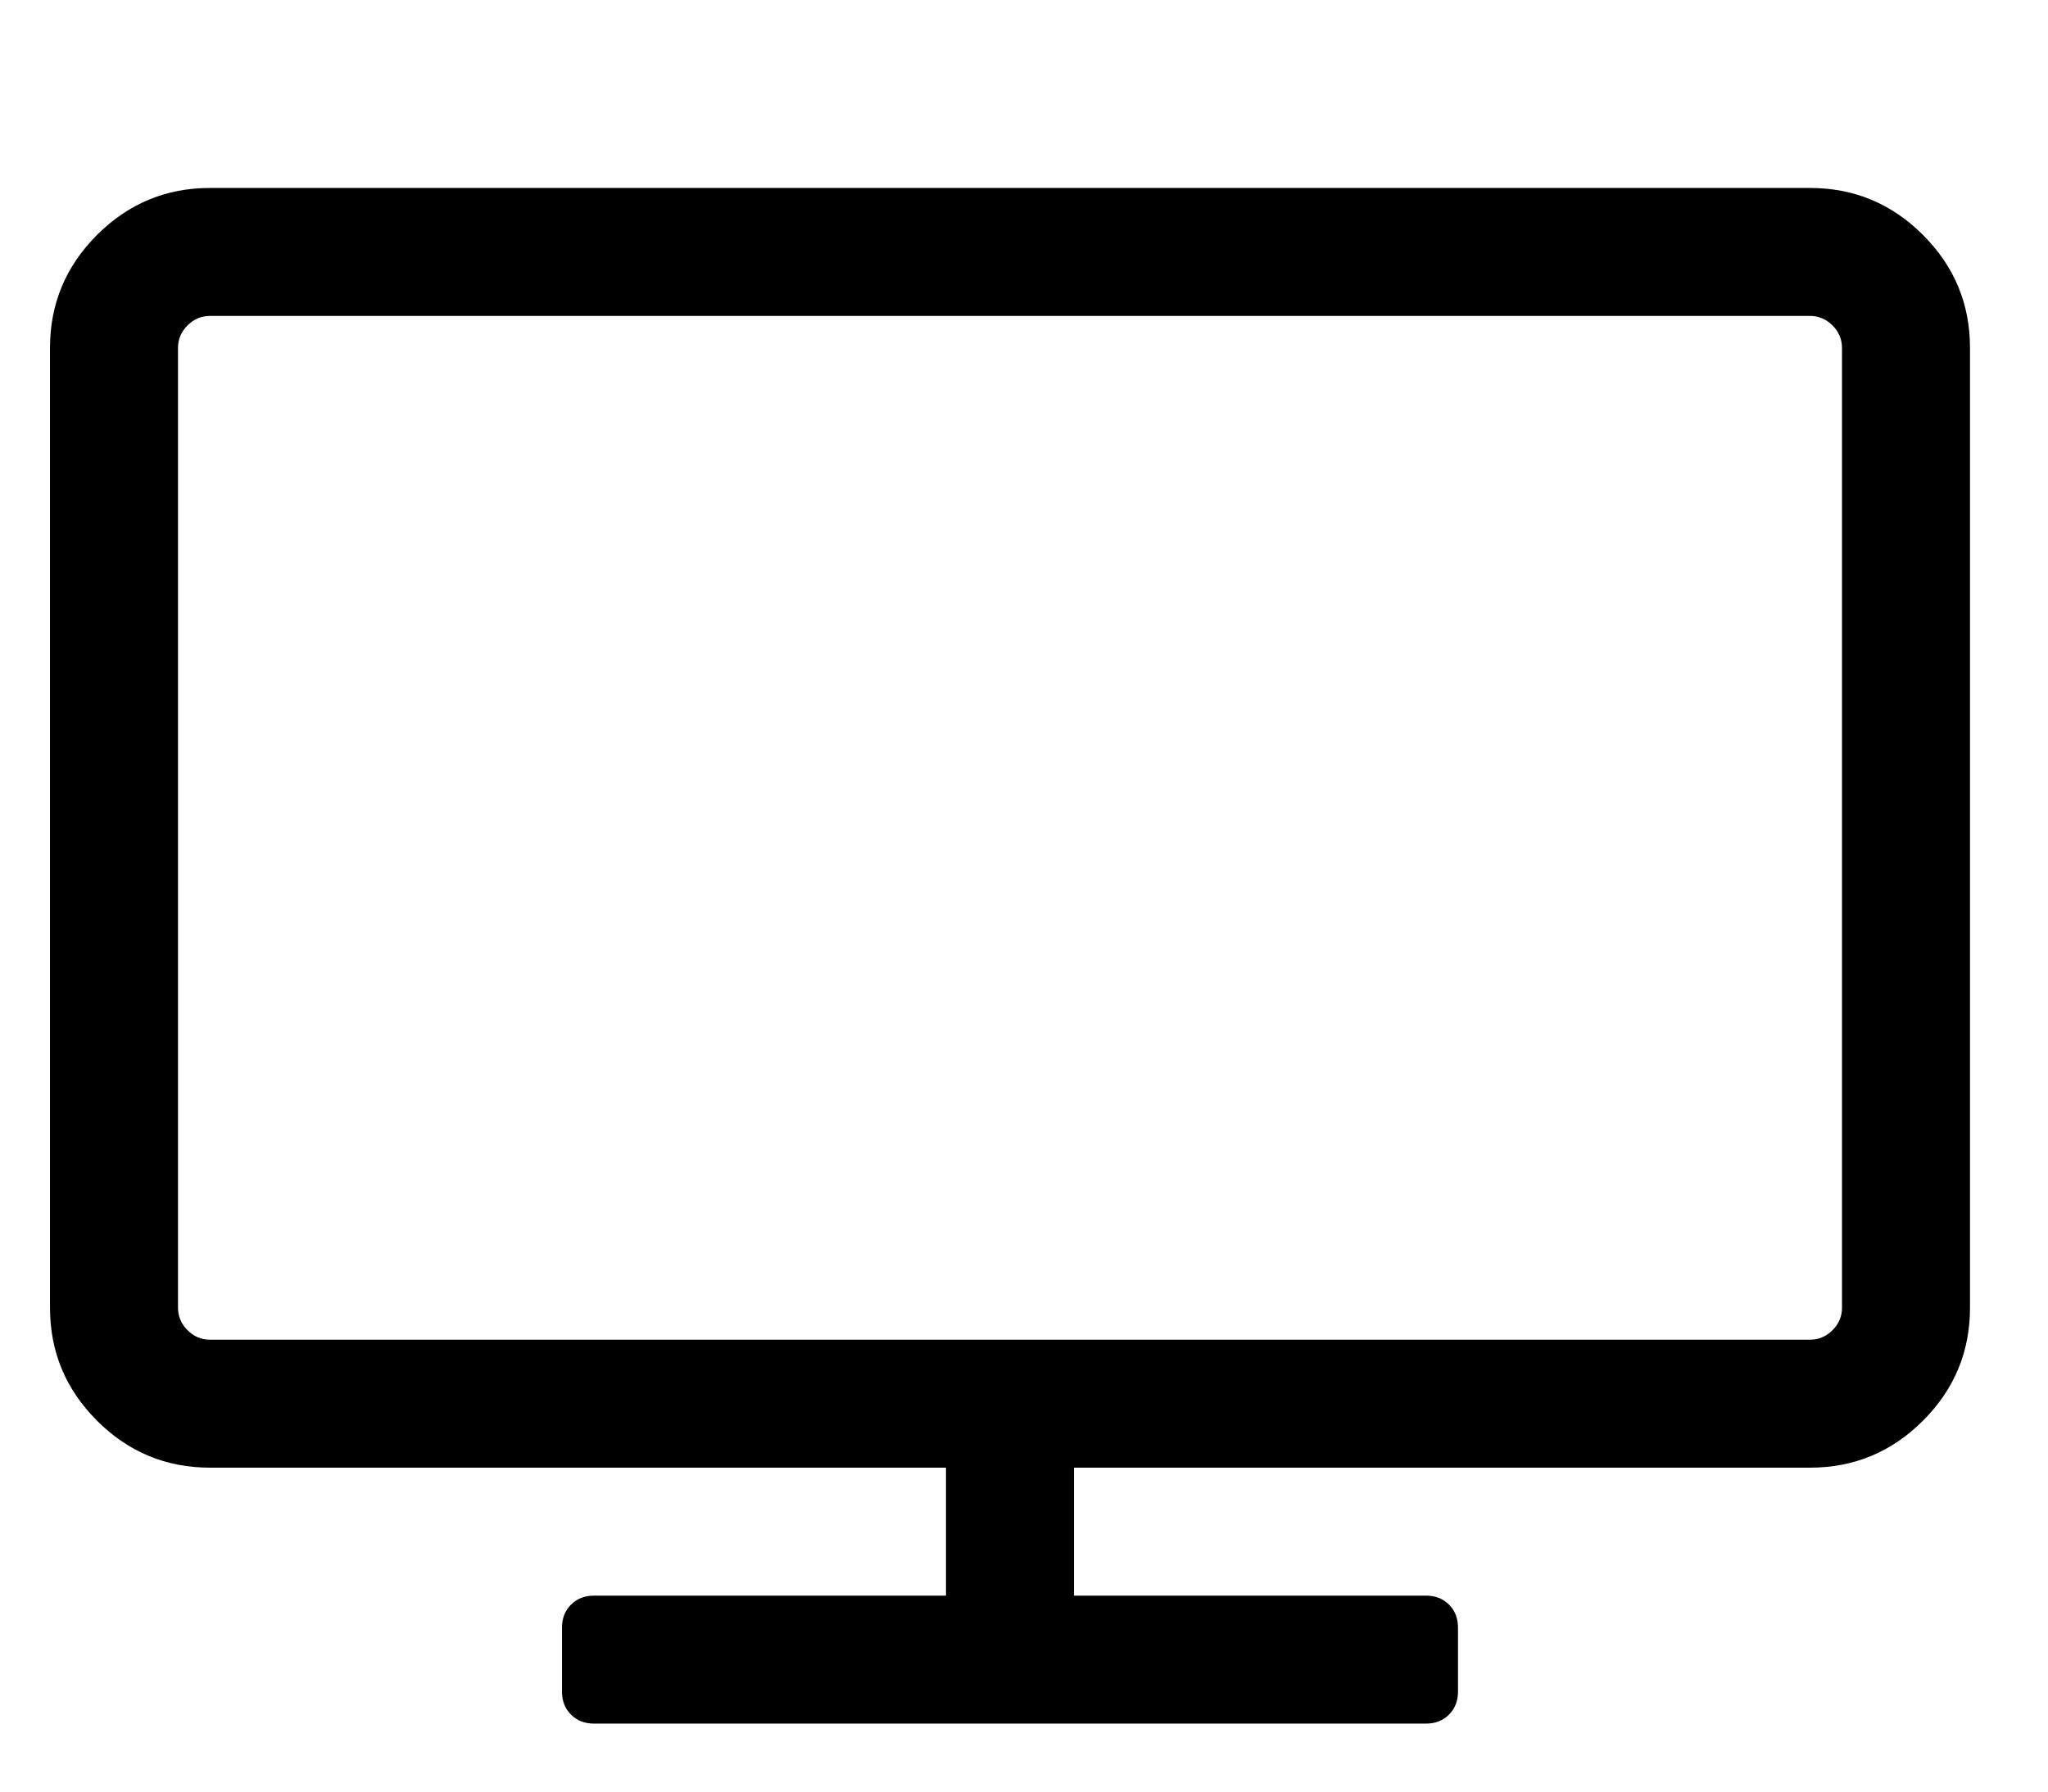
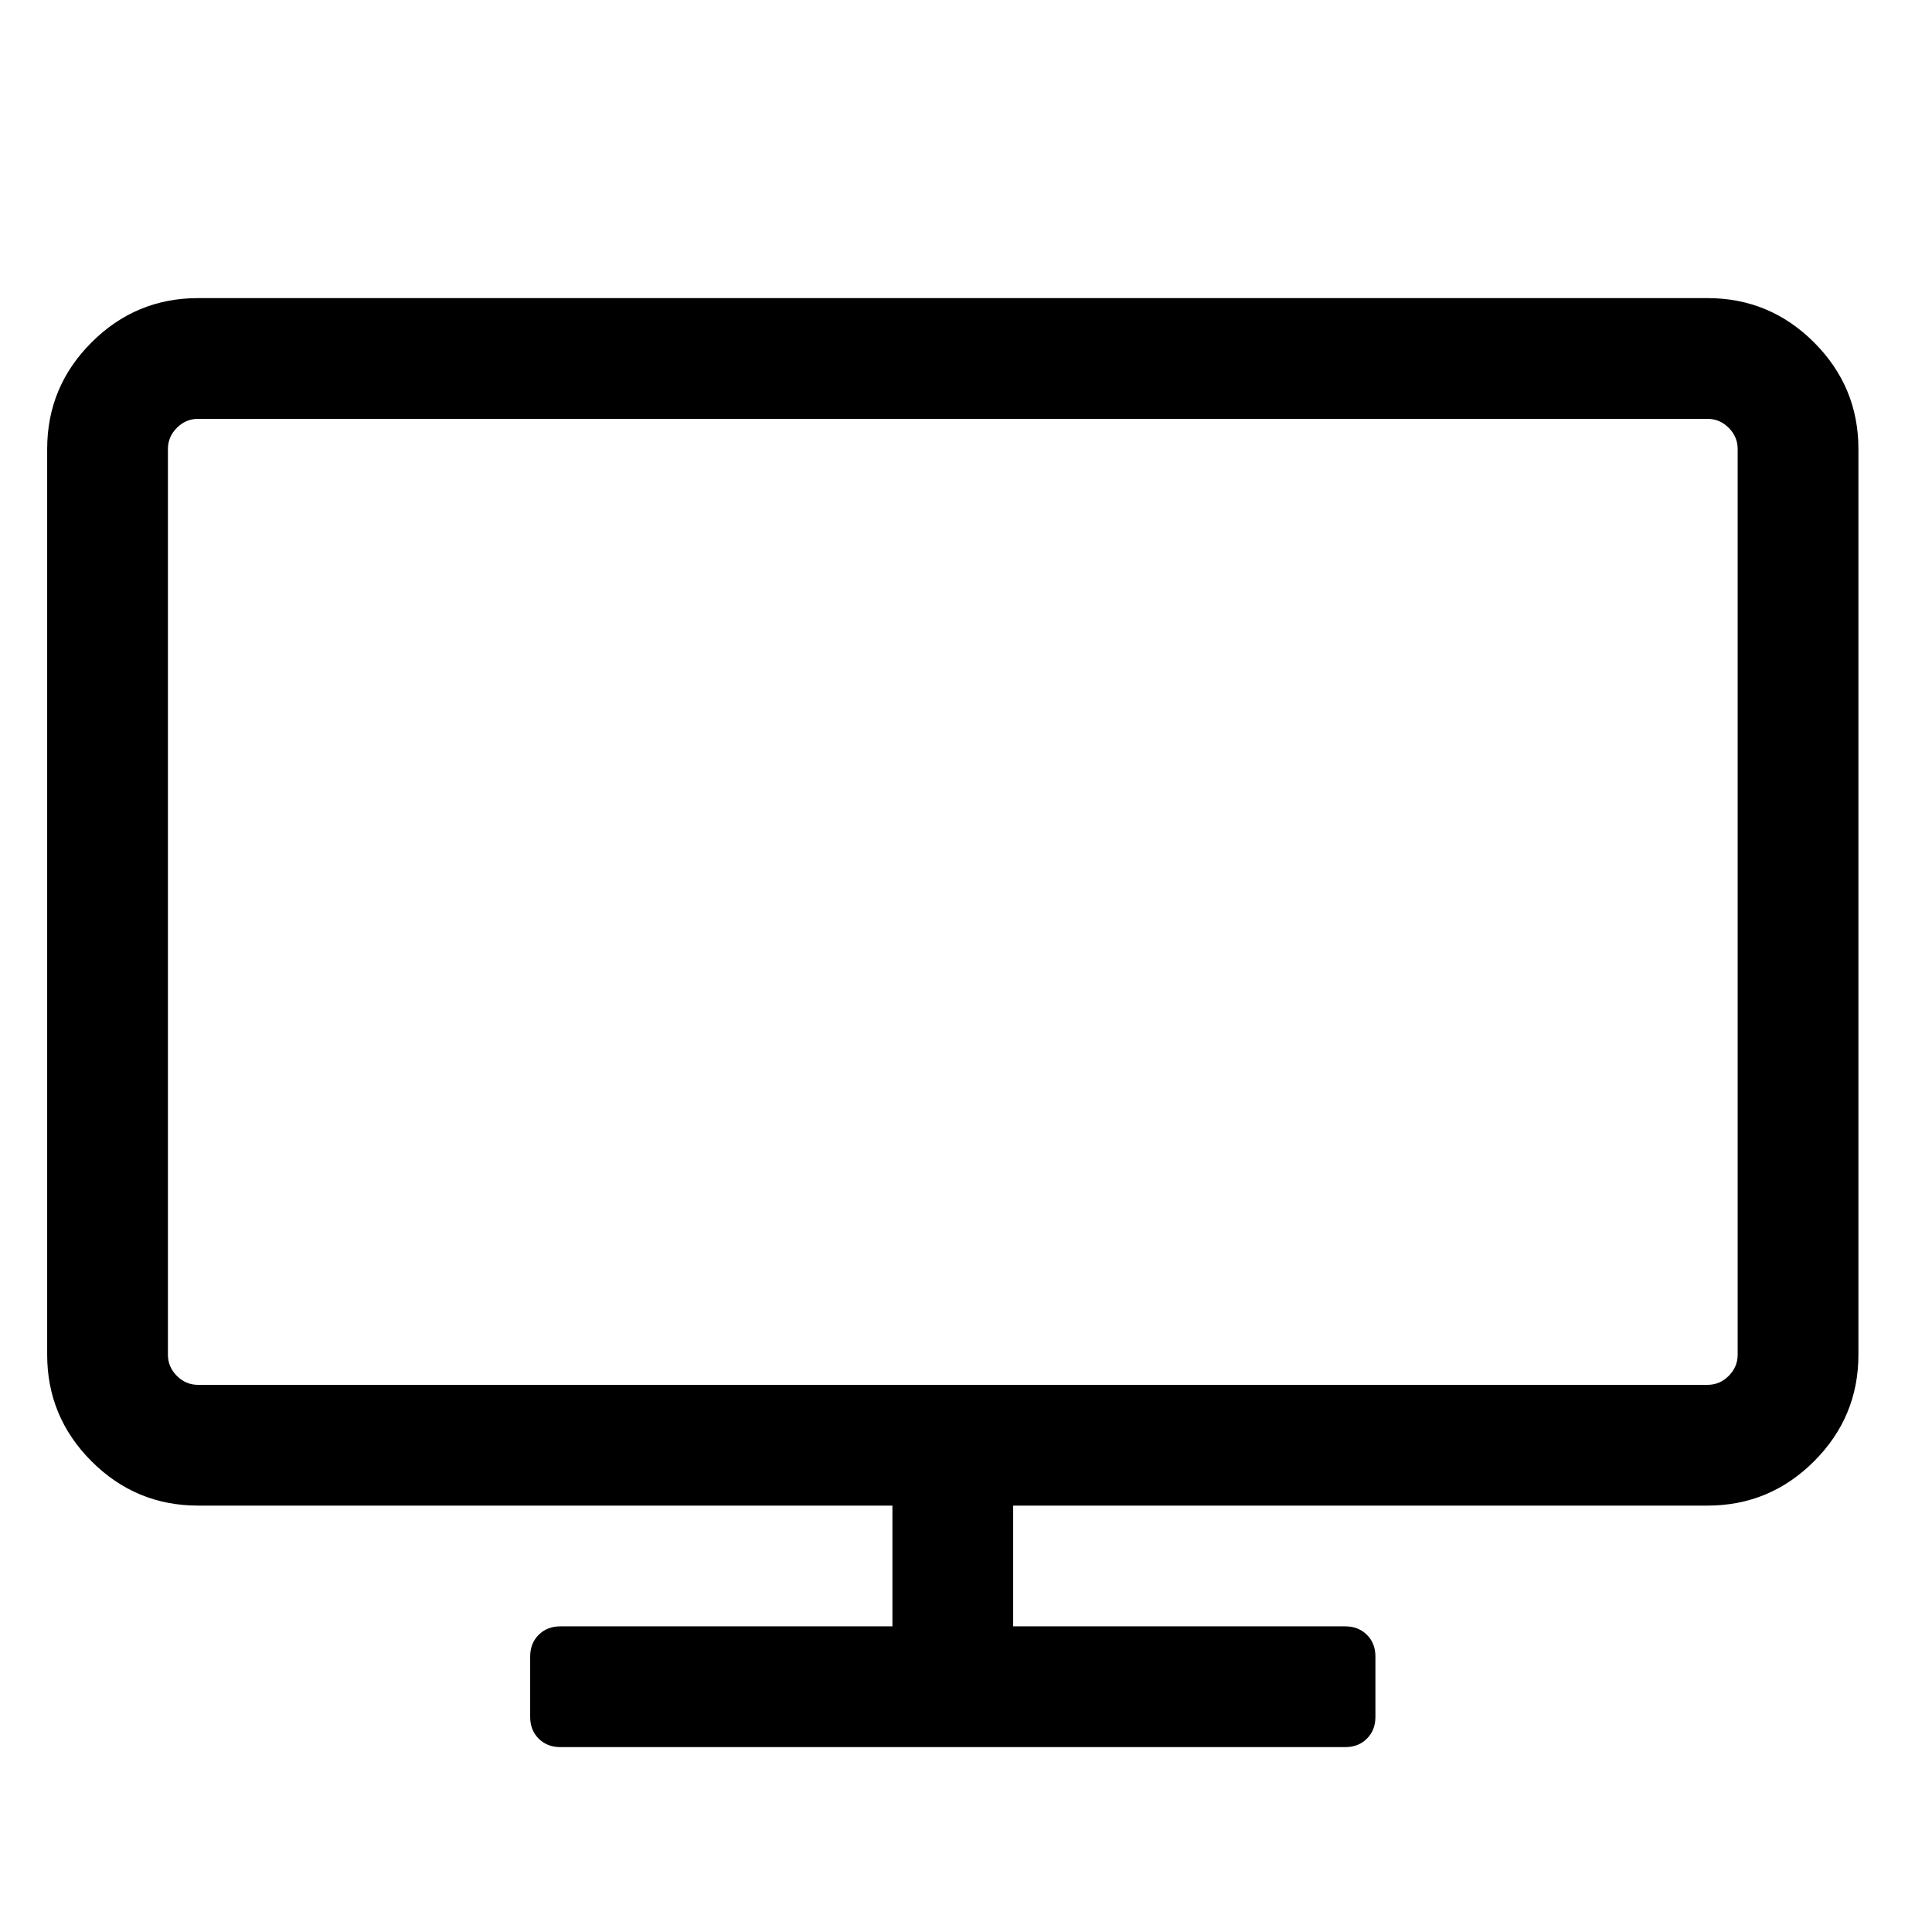
- <svg class="svg-icon svg-icon-tv" viewBox="0 0 2048 1792">
+ <svg class="svg-icon svg-icon-tv" viewBox="0 0 2048 1792" width="16" height="16">
  <path d="M1842 1308v-960q0-13-9.5-22.5t-22.5-9.5h-1600q-13 0-22.5 9.5t-9.5 22.5v960q0 13 9.5 22.5t22.5 9.5h1600q13 0 22.5-9.5t9.5-22.5zm128-960v960q0 66-47 113t-113 47h-736v128h352q14 0 23 9t9 23v64q0 14-9 23t-23 9h-832q-14 0-23-9t-9-23v-64q0-14 9-23t23-9h352v-128h-736q-66 0-113-47t-47-113v-960q0-66 47-113t113-47h1600q66 0 113 47t47 113z" />
</svg>
